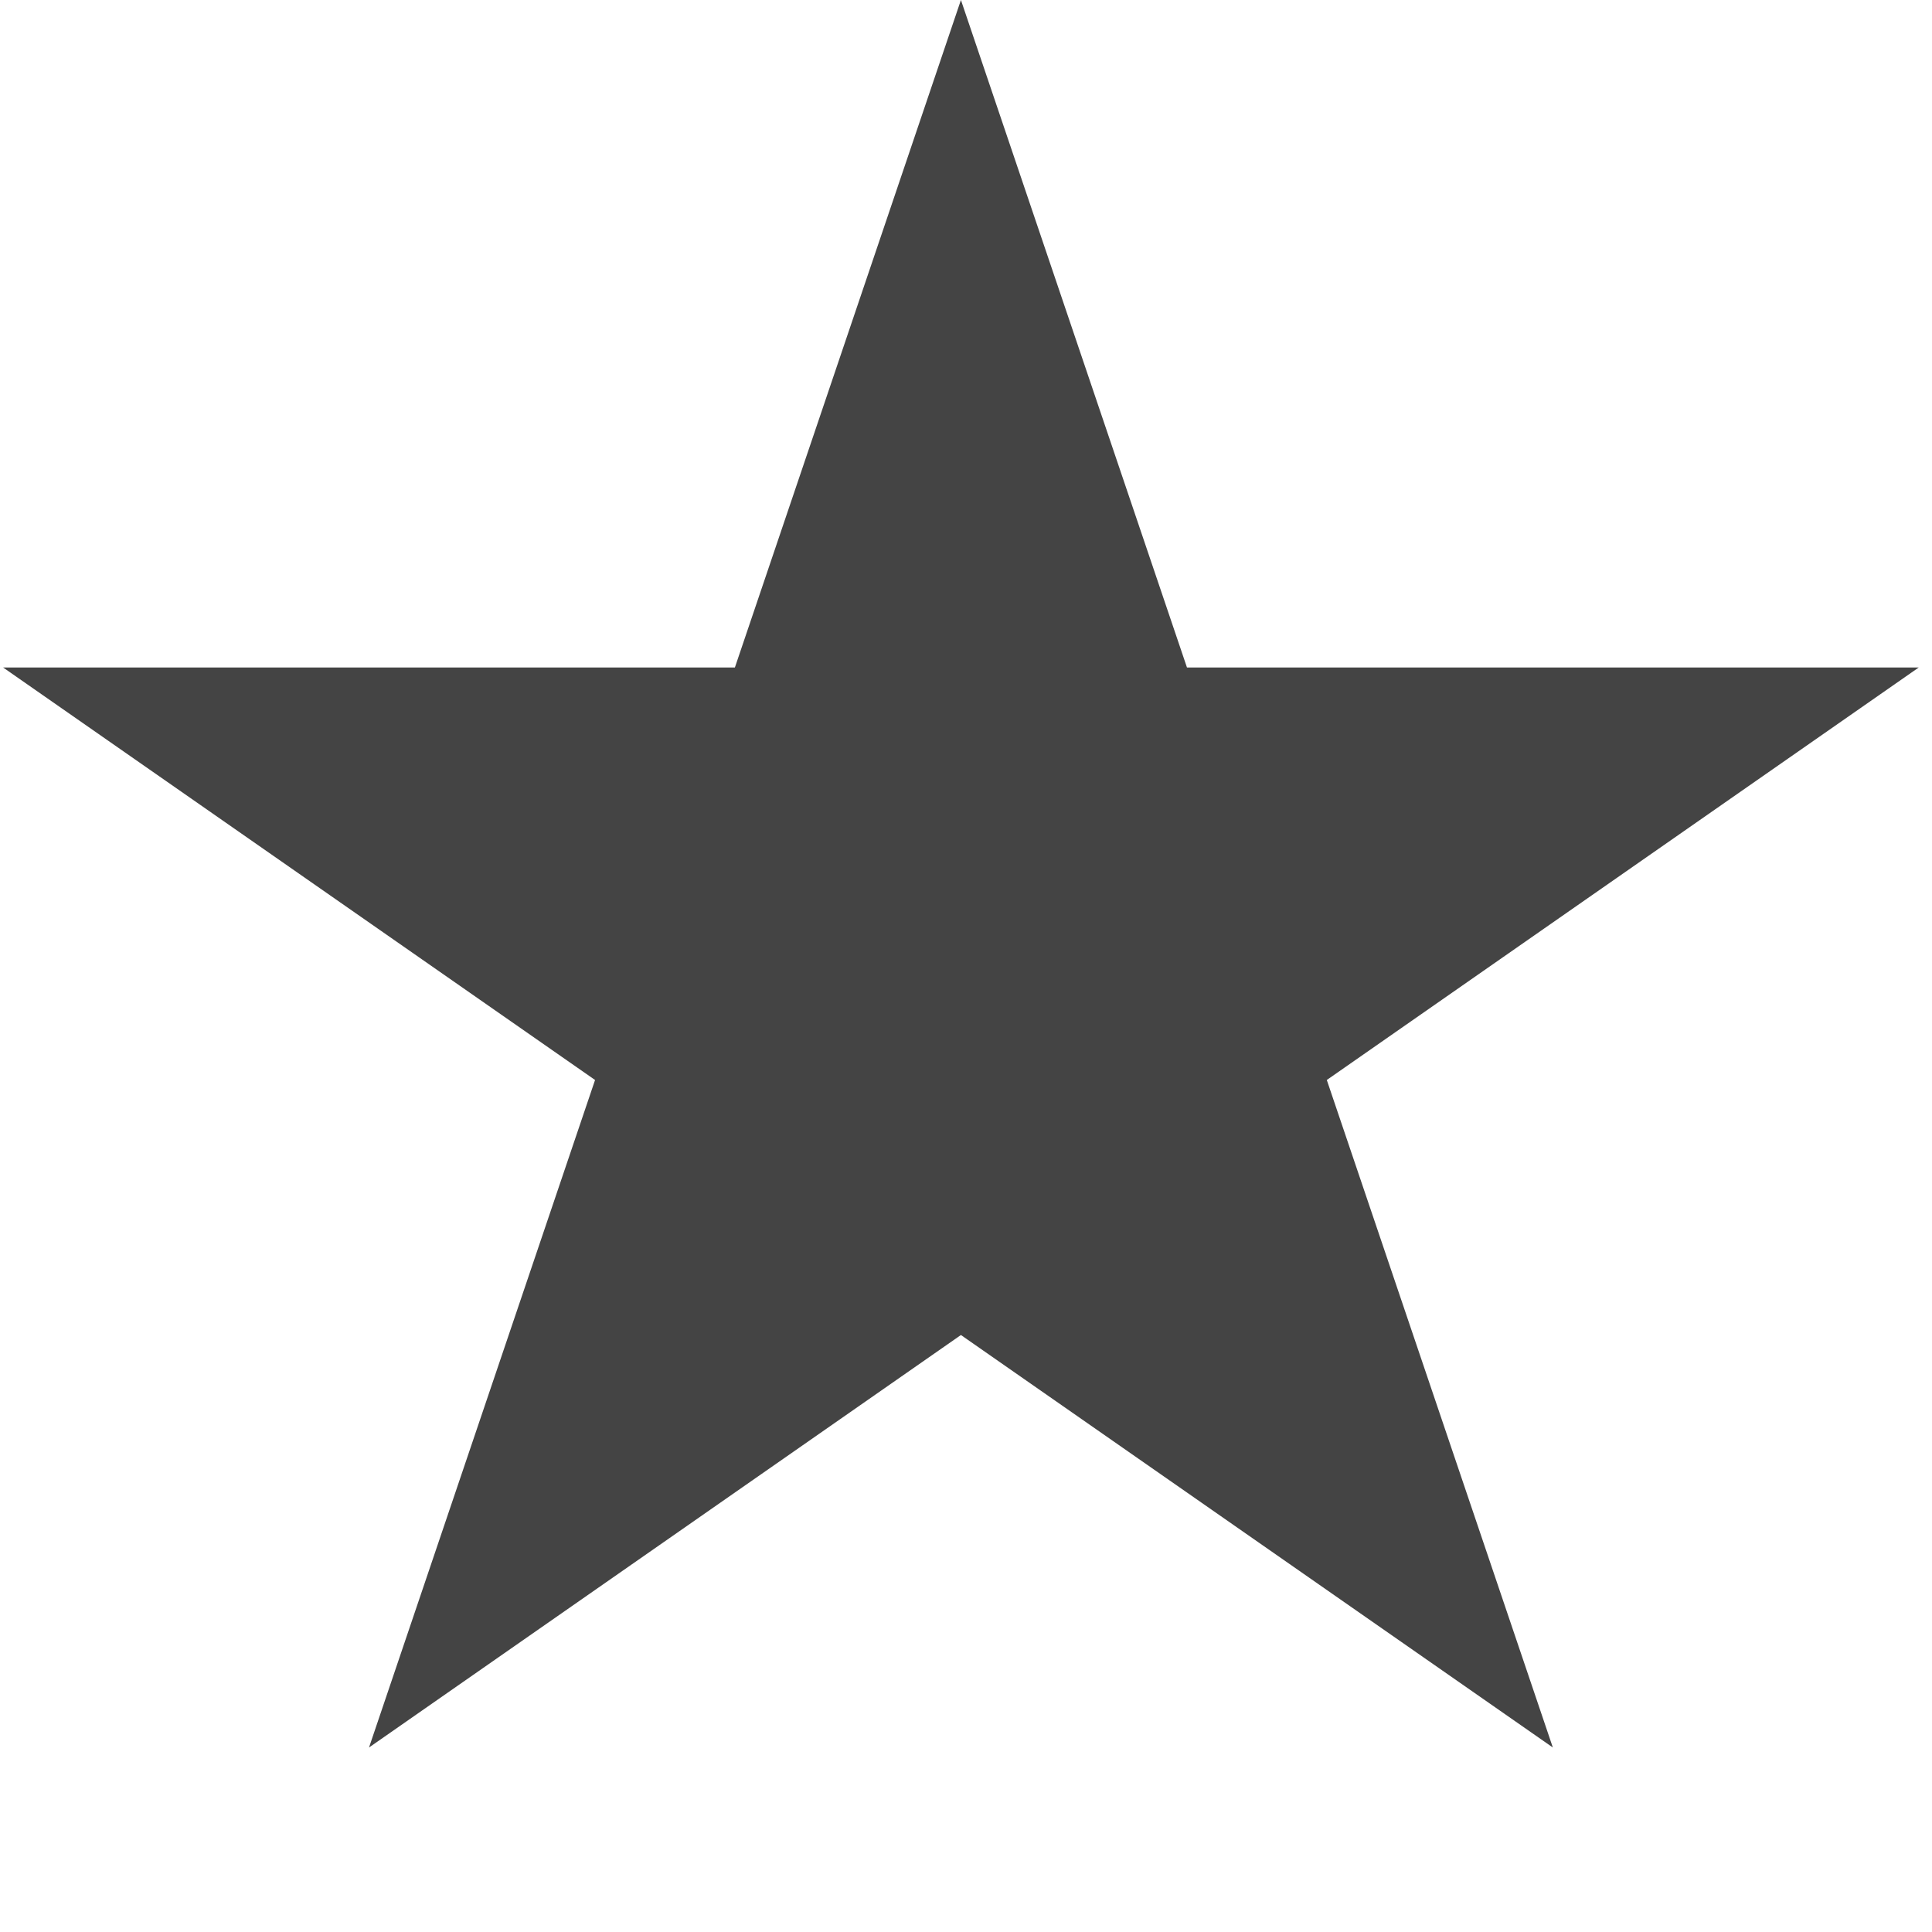
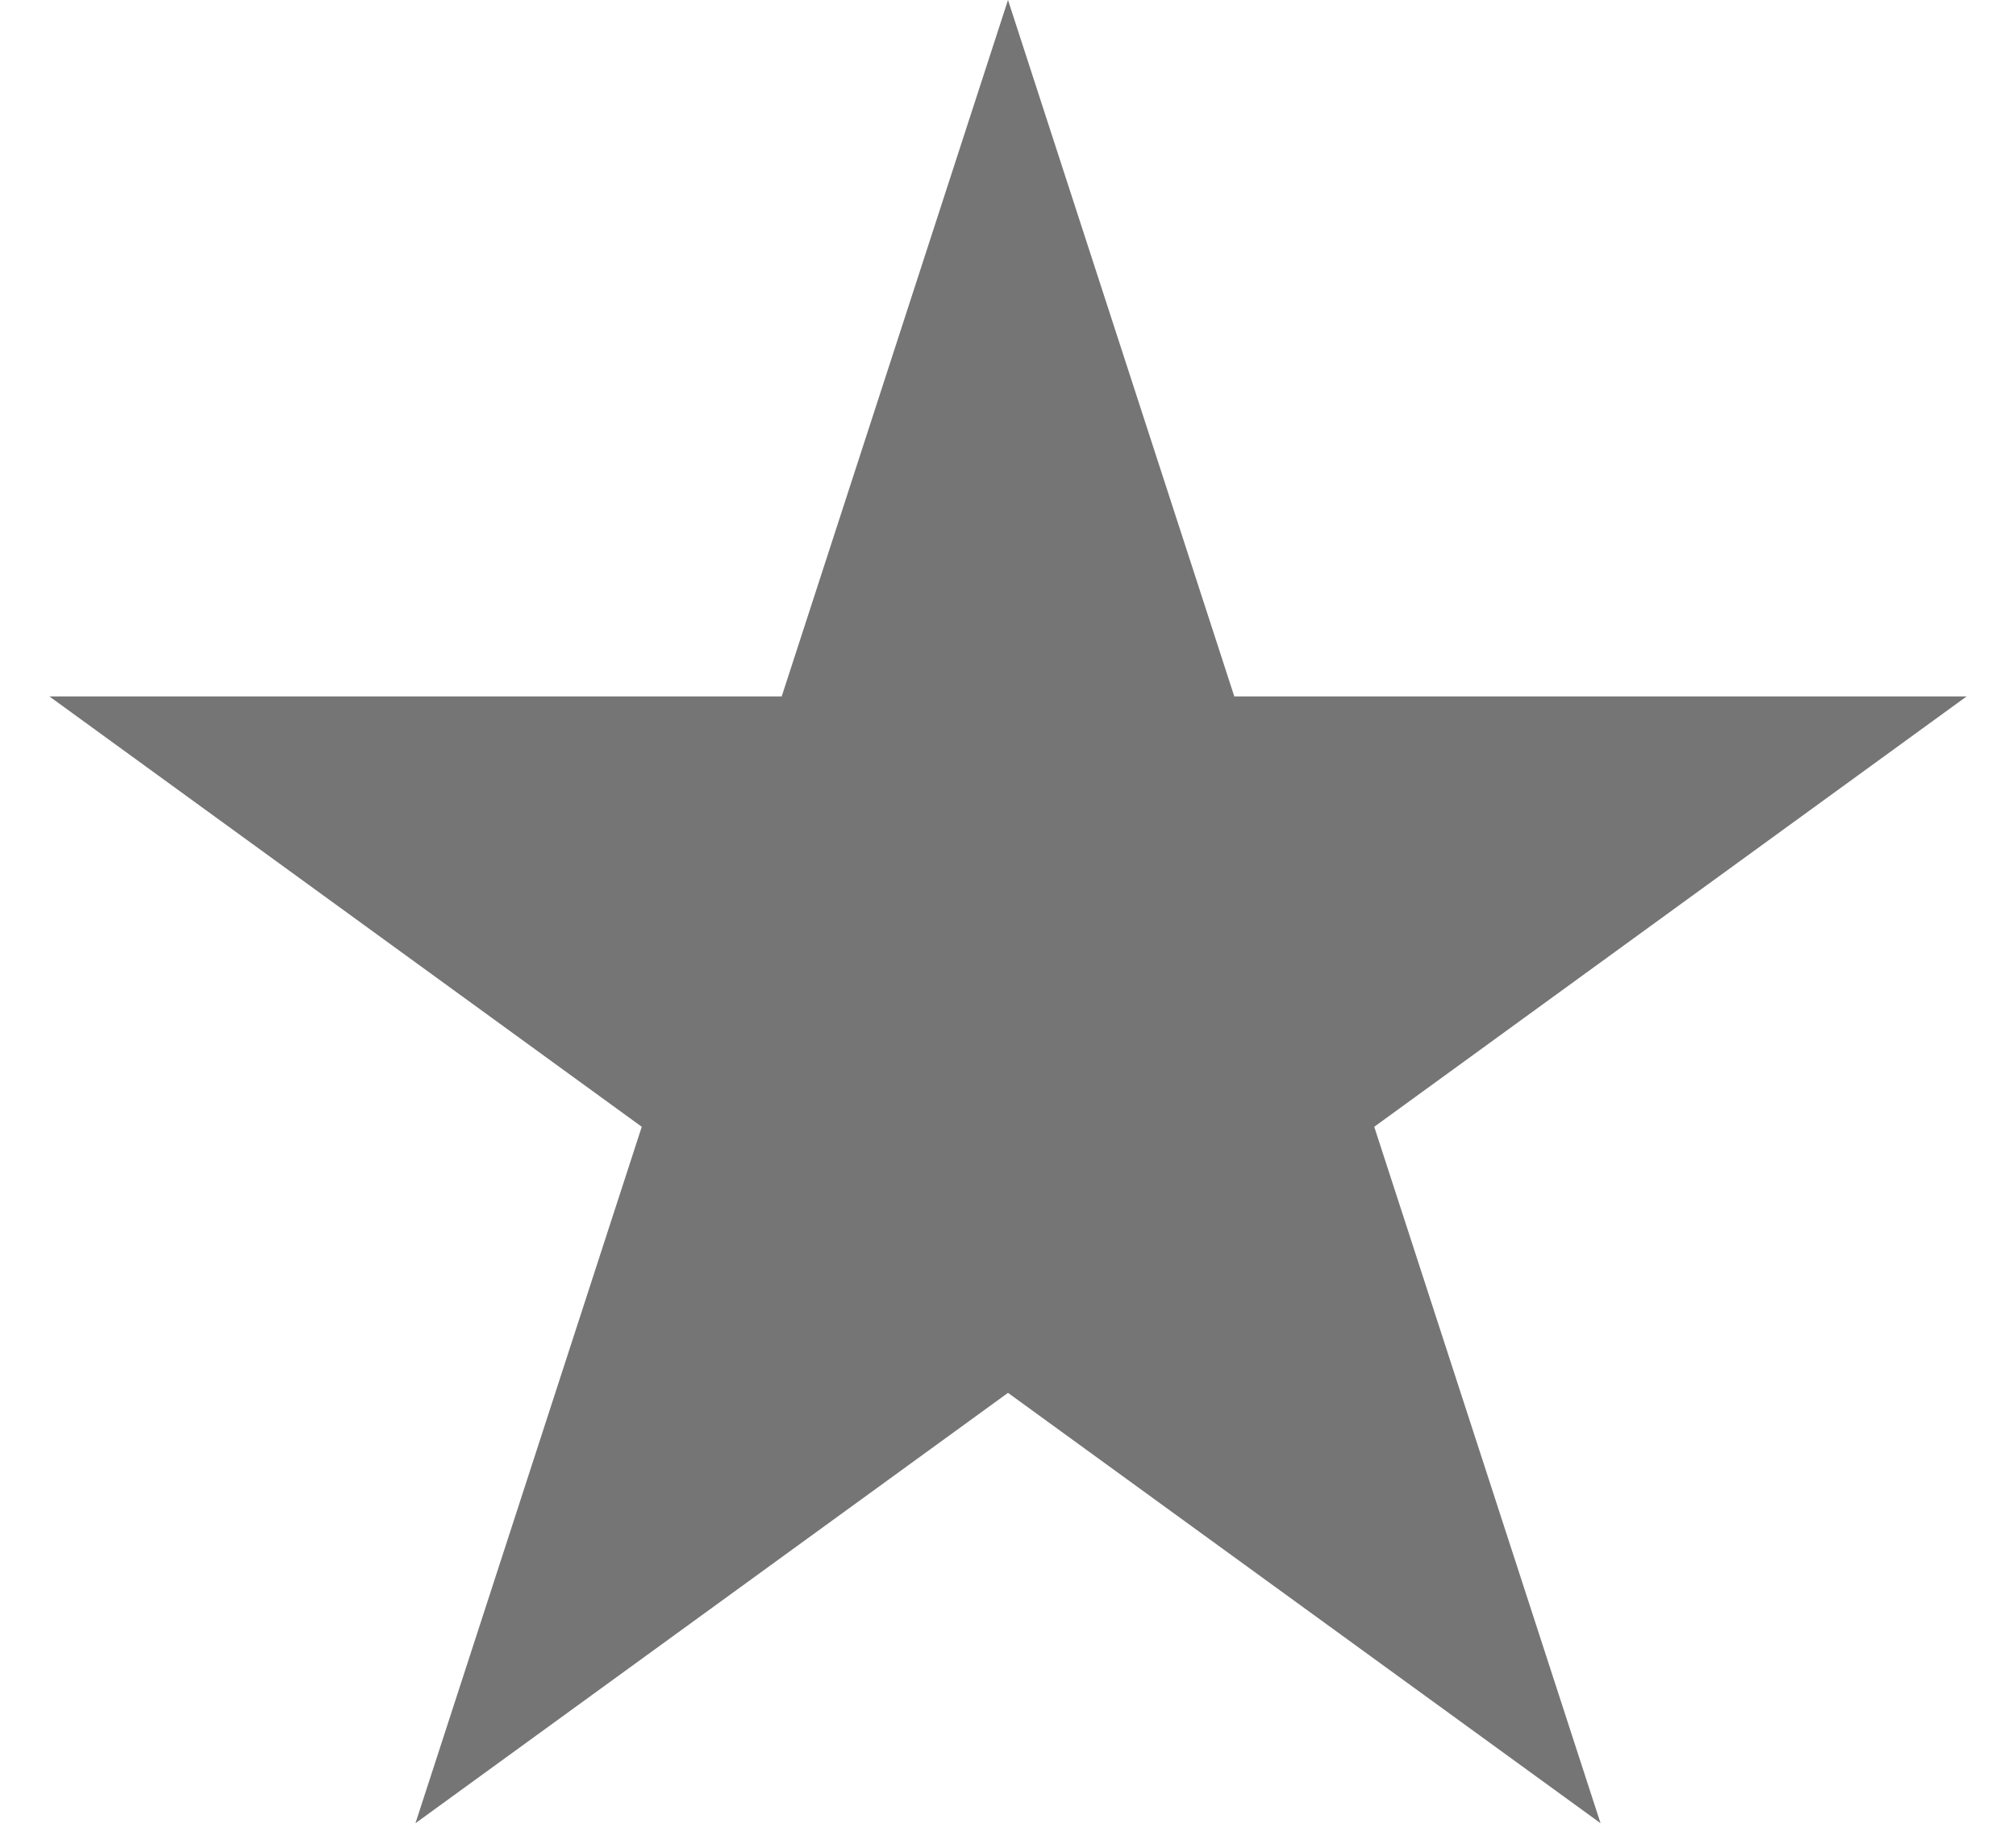
- <svg xmlns="http://www.w3.org/2000/svg" width="8" height="8" viewBox="0 0 8 8" fill="none">
-   <path d="M3.979 0L4.915 2.764H7.945L5.494 4.472L6.43 7.236L3.979 5.528L1.528 7.236L2.464 4.472L0.013 2.764H3.043L3.979 0Z" fill="#444444" />
+ <svg xmlns="http://www.w3.org/2000/svg" width="12" height="11" viewBox="0 0 12 11" fill="none">
+   <path d="M6 0L7.347 4.146H11.706L8.18 6.708L9.527 10.854L6 8.292L2.473 10.854L3.82 6.708L0.294 4.146H4.653L6 0Z" fill="#757575" />
</svg>
